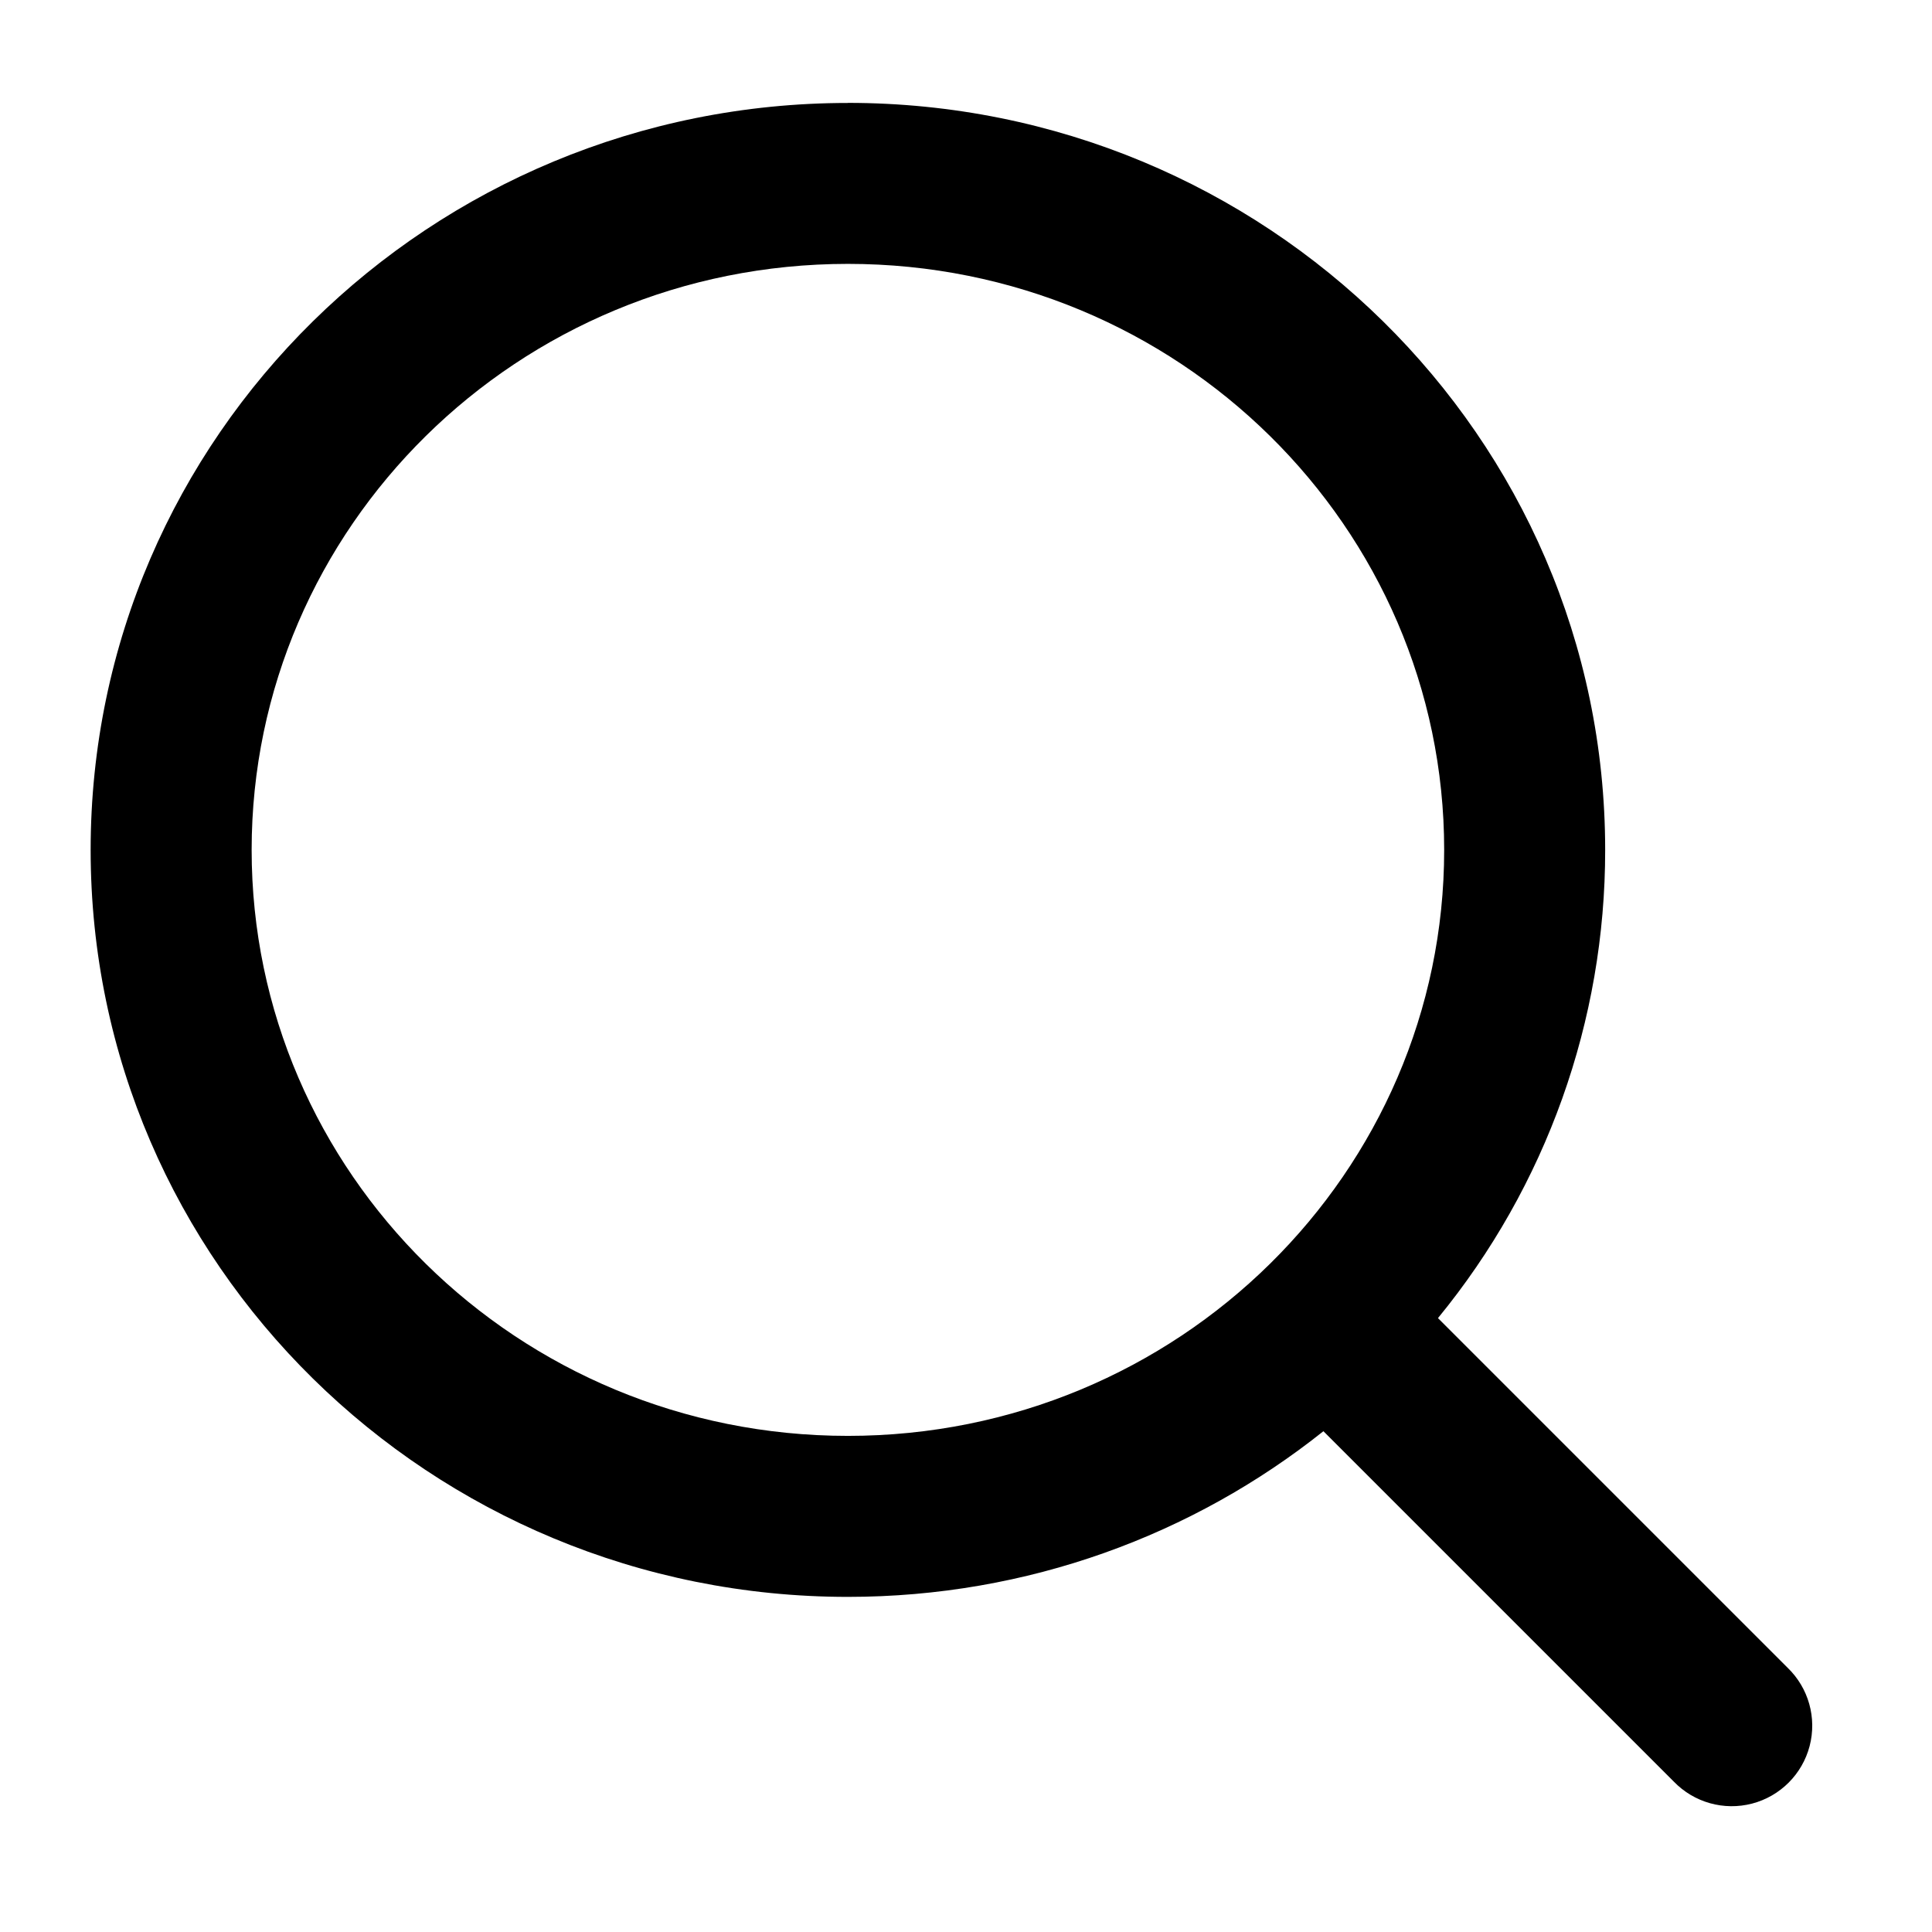
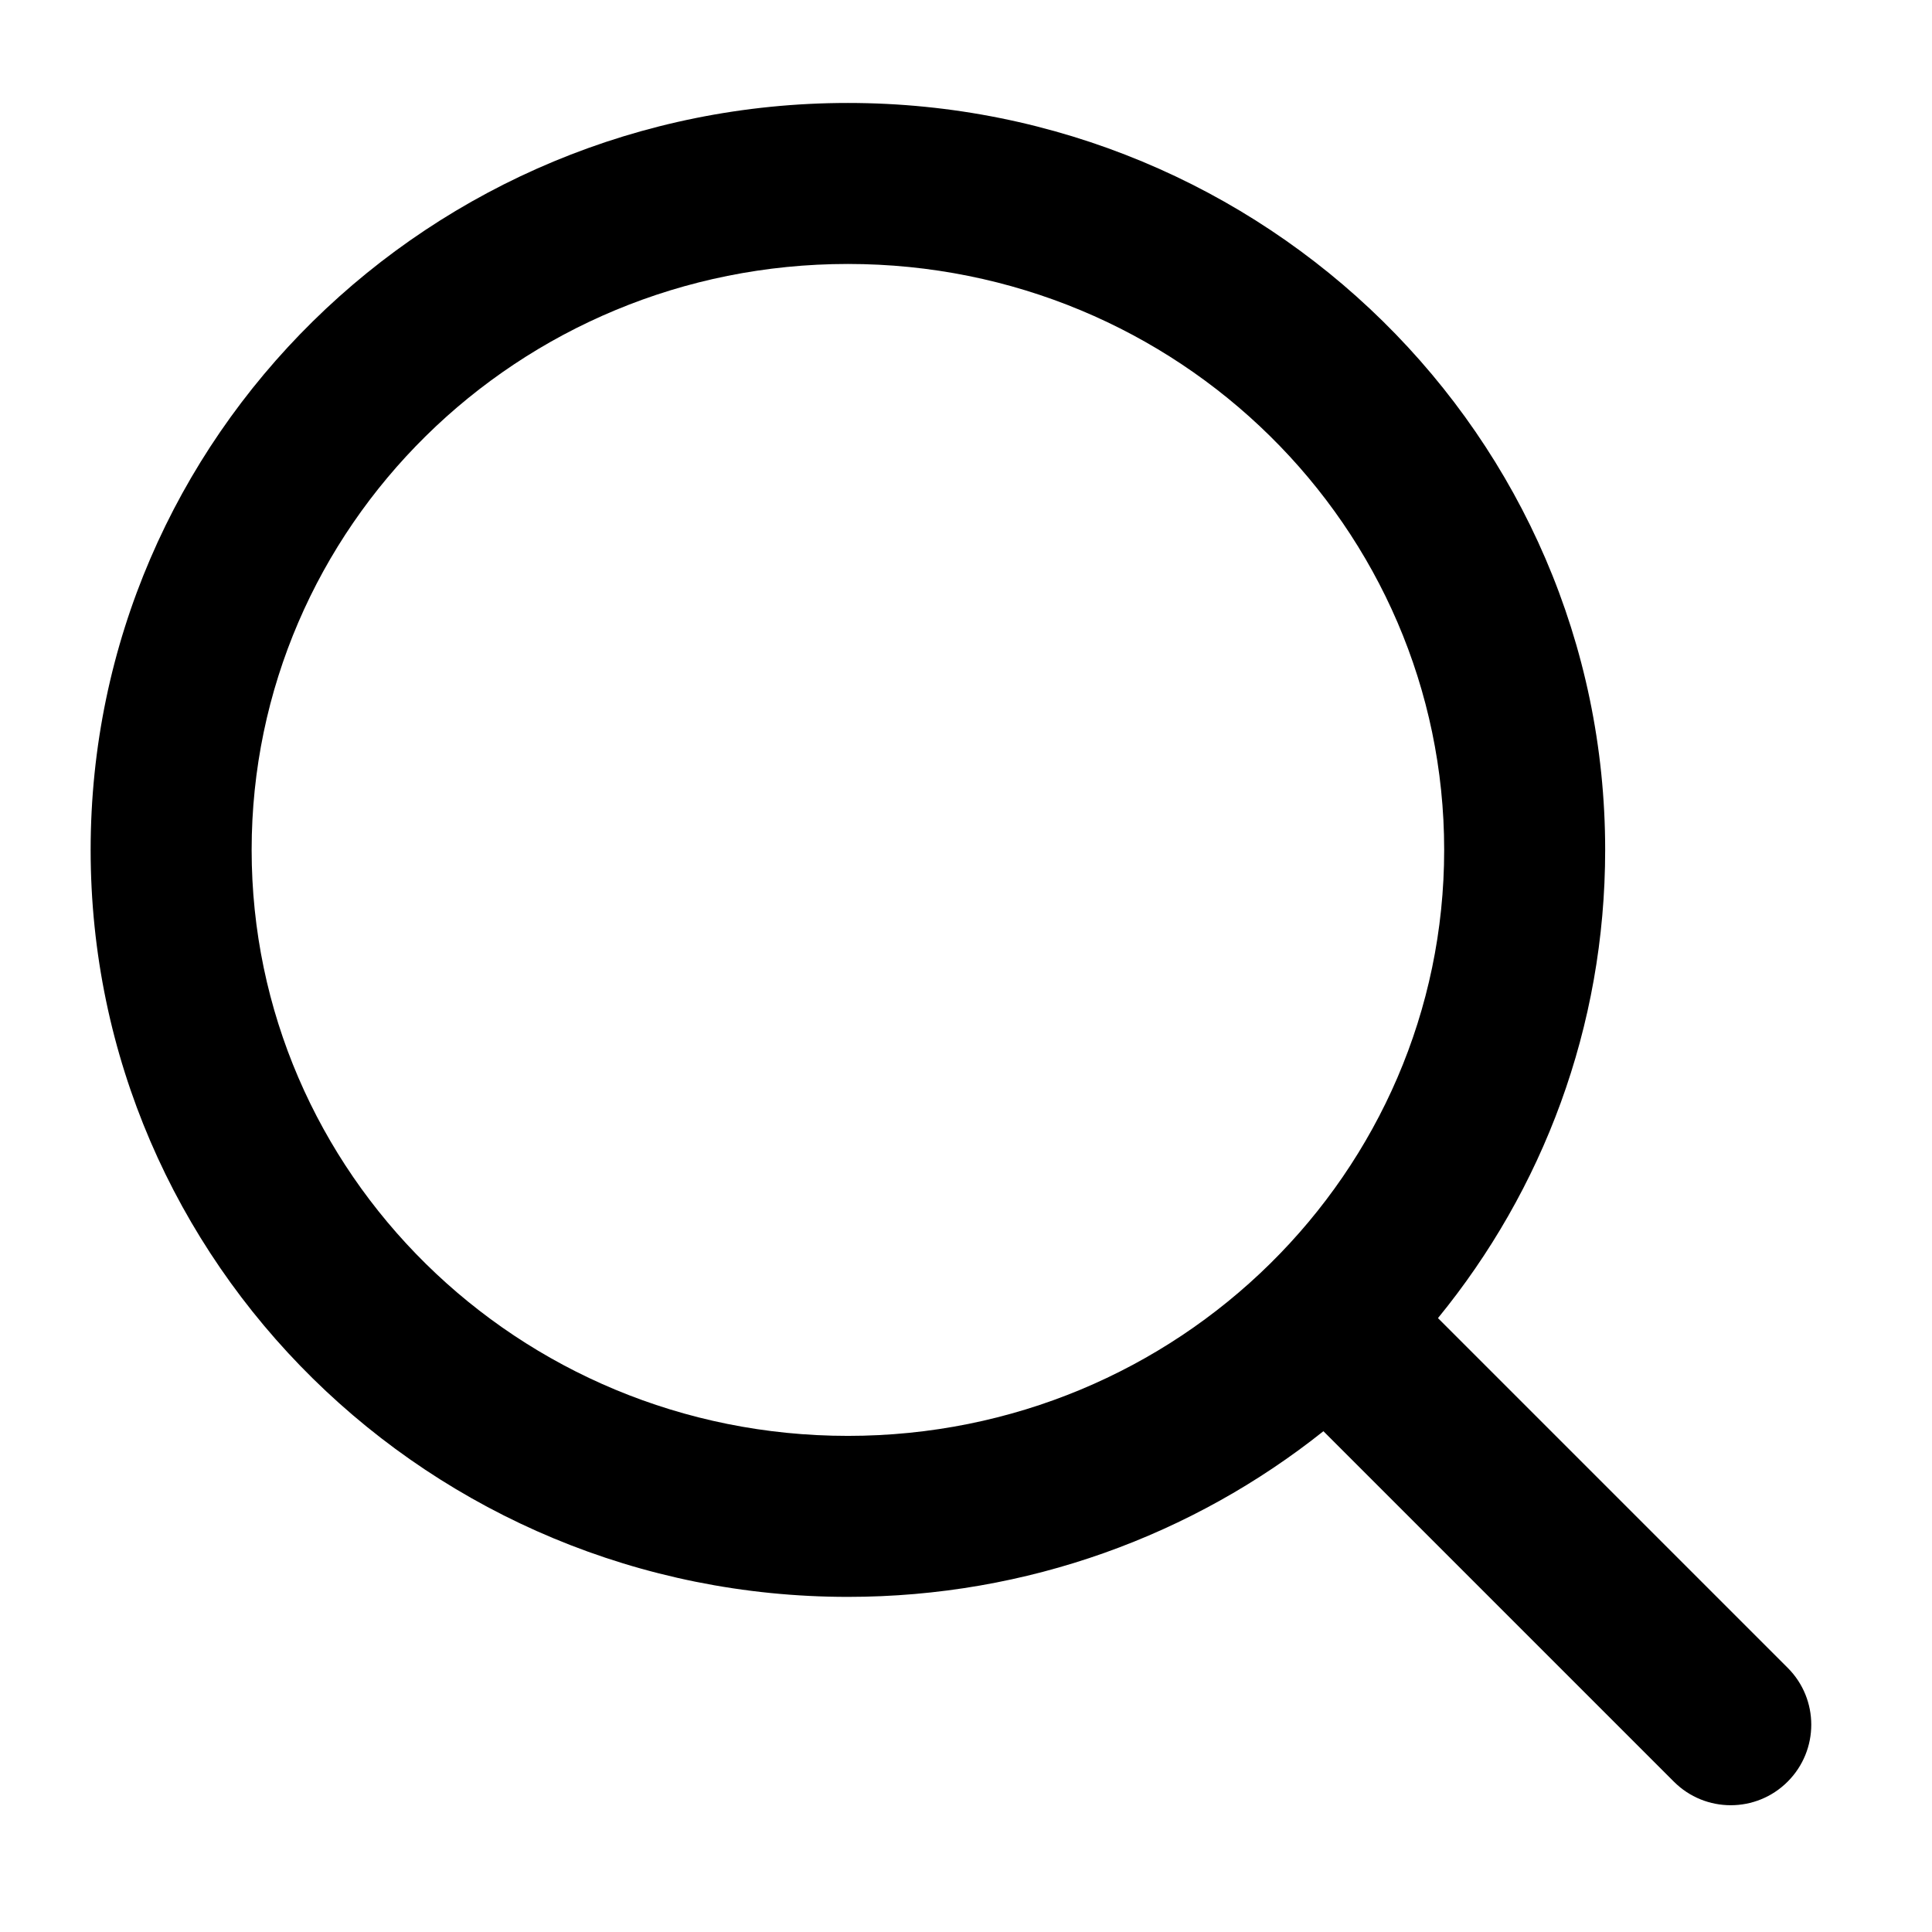
- <svg xmlns="http://www.w3.org/2000/svg" data-encore-id="icon" role="img" aria-hidden="true" class="Svg-sc-ytk21e-0 iYxpxA search-icon" viewBox="0 0 24 24">
-   <path d="M10.533 1.279c-5.18 0-9.407 4.14-9.407 9.279s4.226 9.279 9.407 9.279c2.234 0 4.29-.77 5.907-2.058l4.353 4.353a1 1 0 1 0 1.414-1.414l-4.344-4.344a9.157 9.157 0 0 0 2.077-5.816c0-5.14-4.226-9.28-9.407-9.28zm-7.407 9.279c0-4.006 3.302-7.28 7.407-7.28s7.407 3.274 7.407 7.28-3.302 7.279-7.407 7.279-7.407-3.273-7.407-7.28z" />
+ <svg xmlns="http://www.w3.org/2000/svg" data-encore-id="icon" role="img" aria-hidden="true" class="Svg-sc-ytk21e-0 bneLcE search-icon QbaKKdcHNA2x3_YJvpYu" viewBox="0 0 24 24">
+   <path d="M10.533 1.279C5.352 1.279 1.126 5.419 1.126 10.558C1.126 15.697 5.352 19.837 10.533 19.837C12.767 19.837 14.823 19.067 16.44 17.779L20.793 22.132C21.183 22.523 21.817 22.523 22.207 22.132C22.598 21.741 22.598 21.108 22.207 20.718L17.863 16.374C19.162 14.785 19.94 12.763 19.94 10.558C19.94 5.419 15.714 1.279 10.533 1.279ZM3.126 10.558C3.126 6.552 6.428 3.279 10.533 3.279C14.638 3.279 17.94 6.552 17.94 10.558C17.94 14.564 14.638 17.837 10.533 17.837C6.428 17.837 3.126 14.564 3.126 10.558Z" />
</svg>
